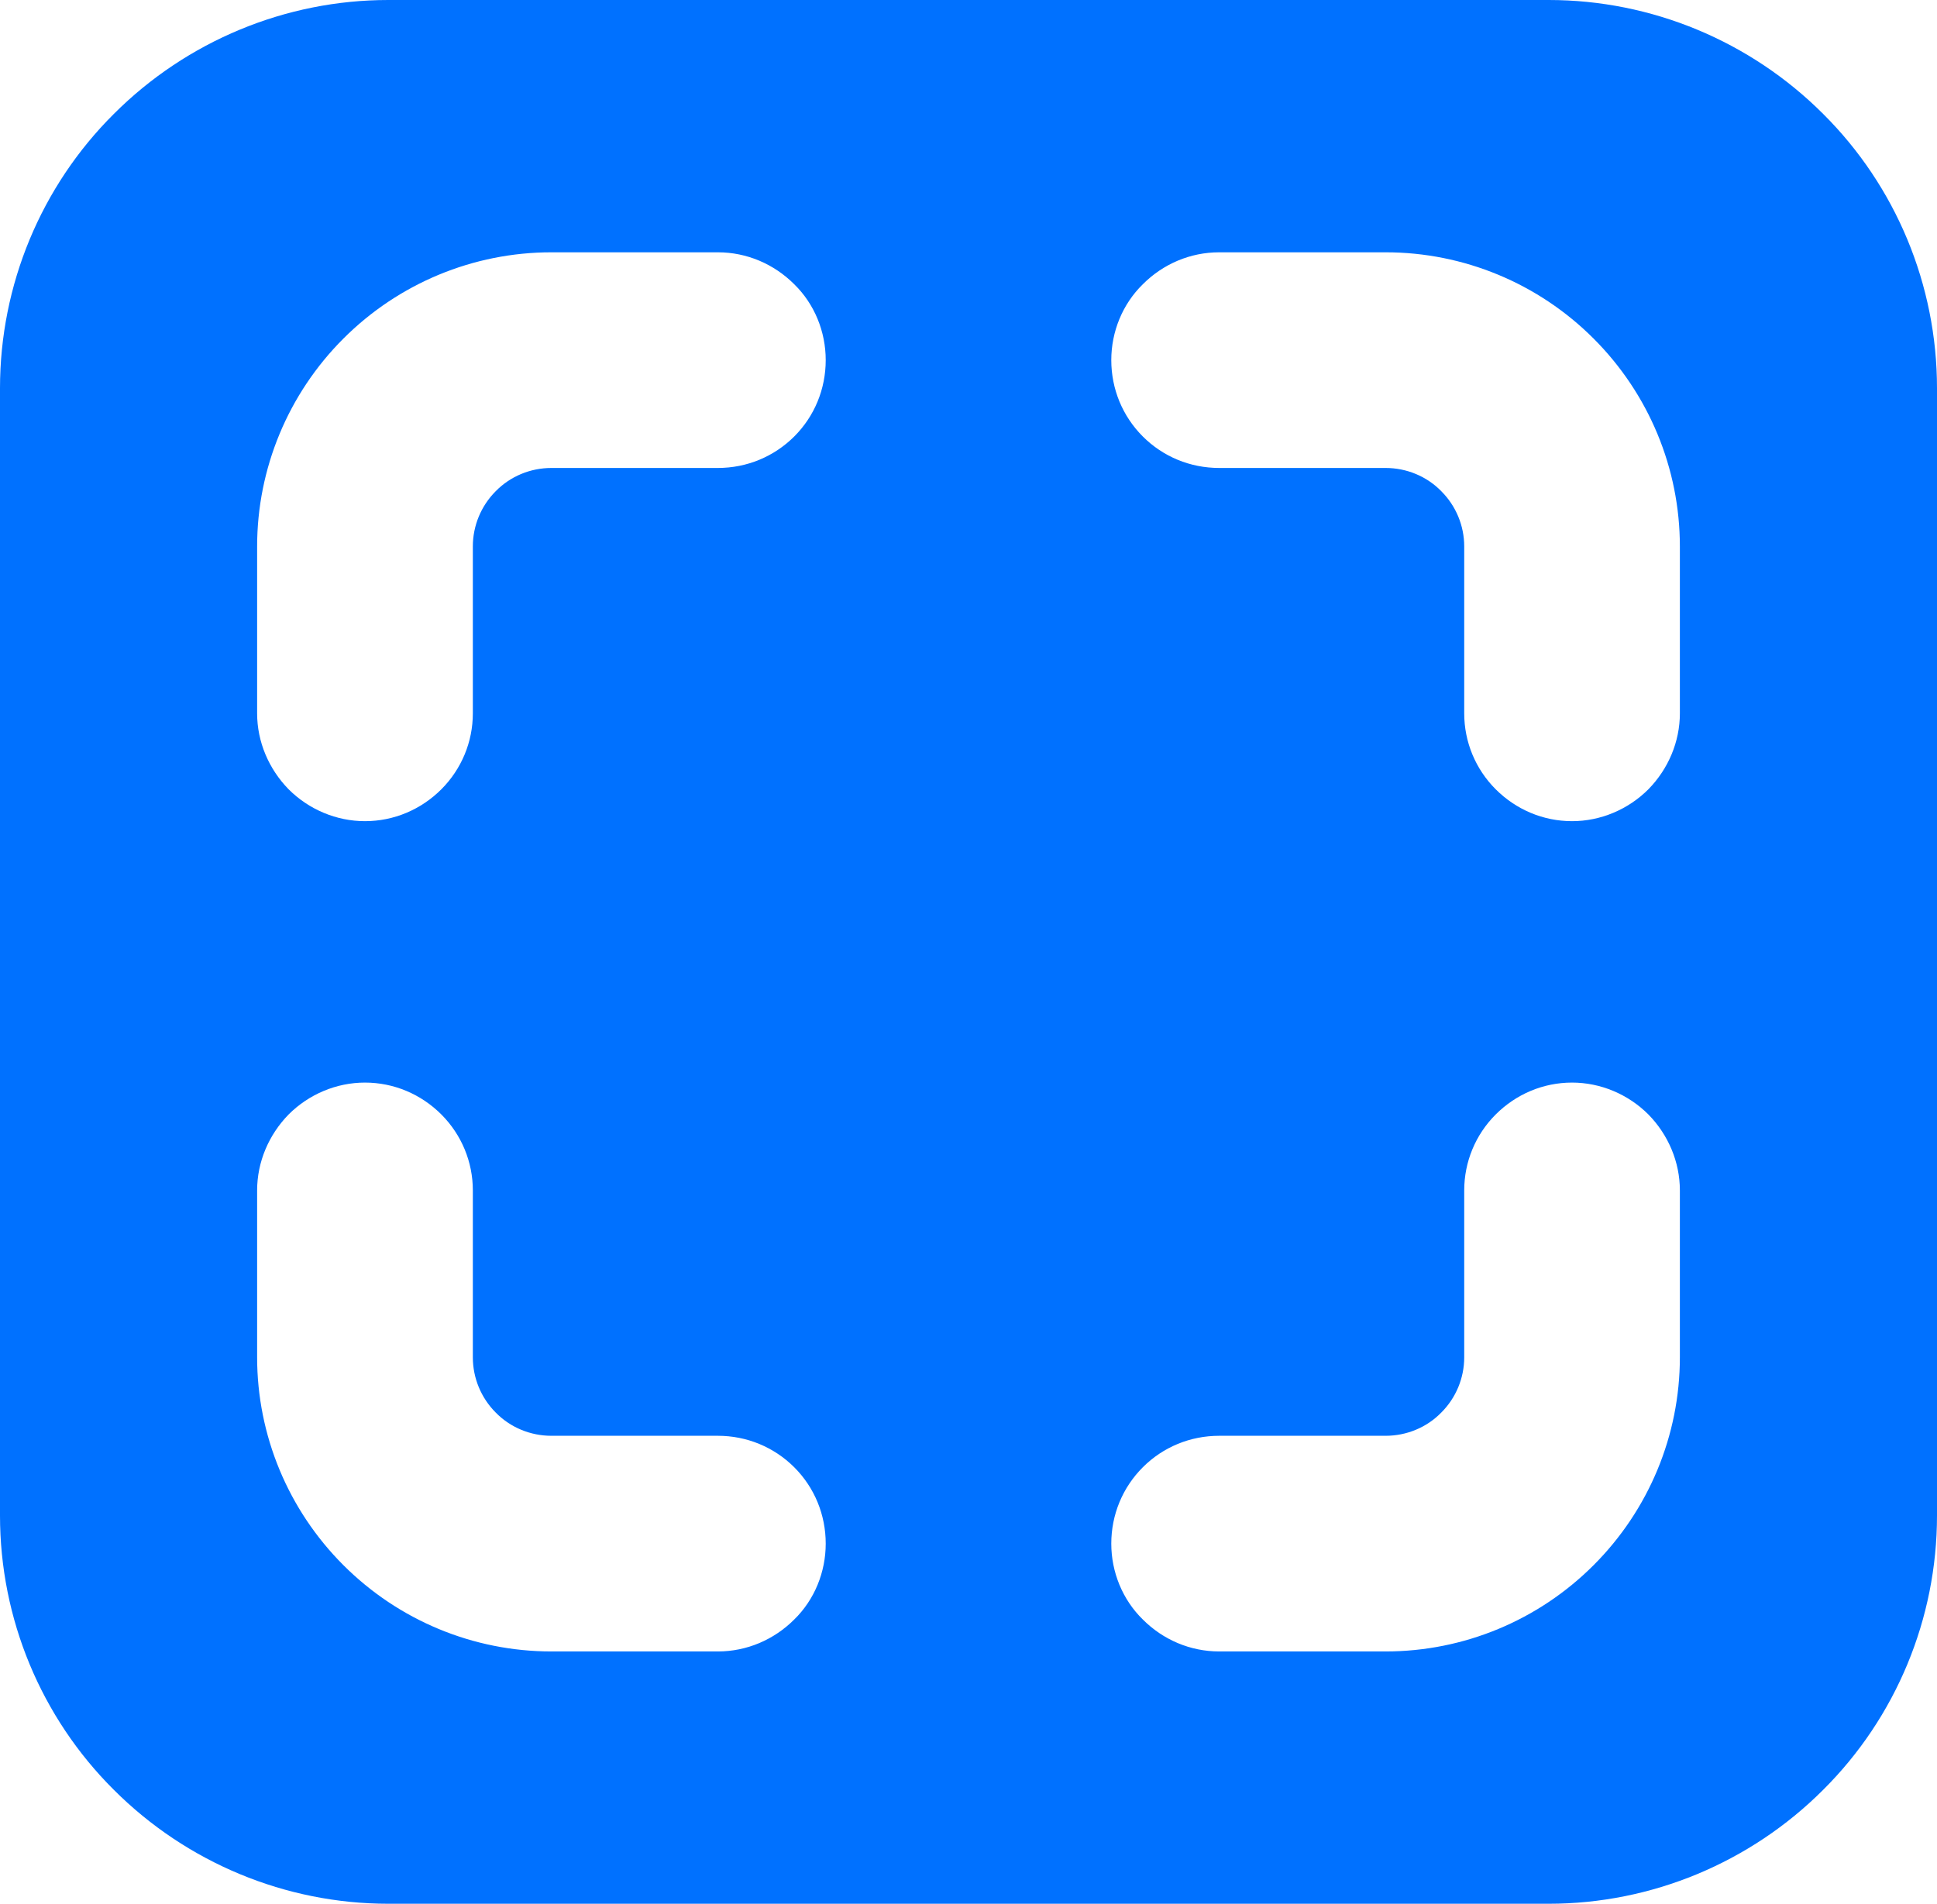
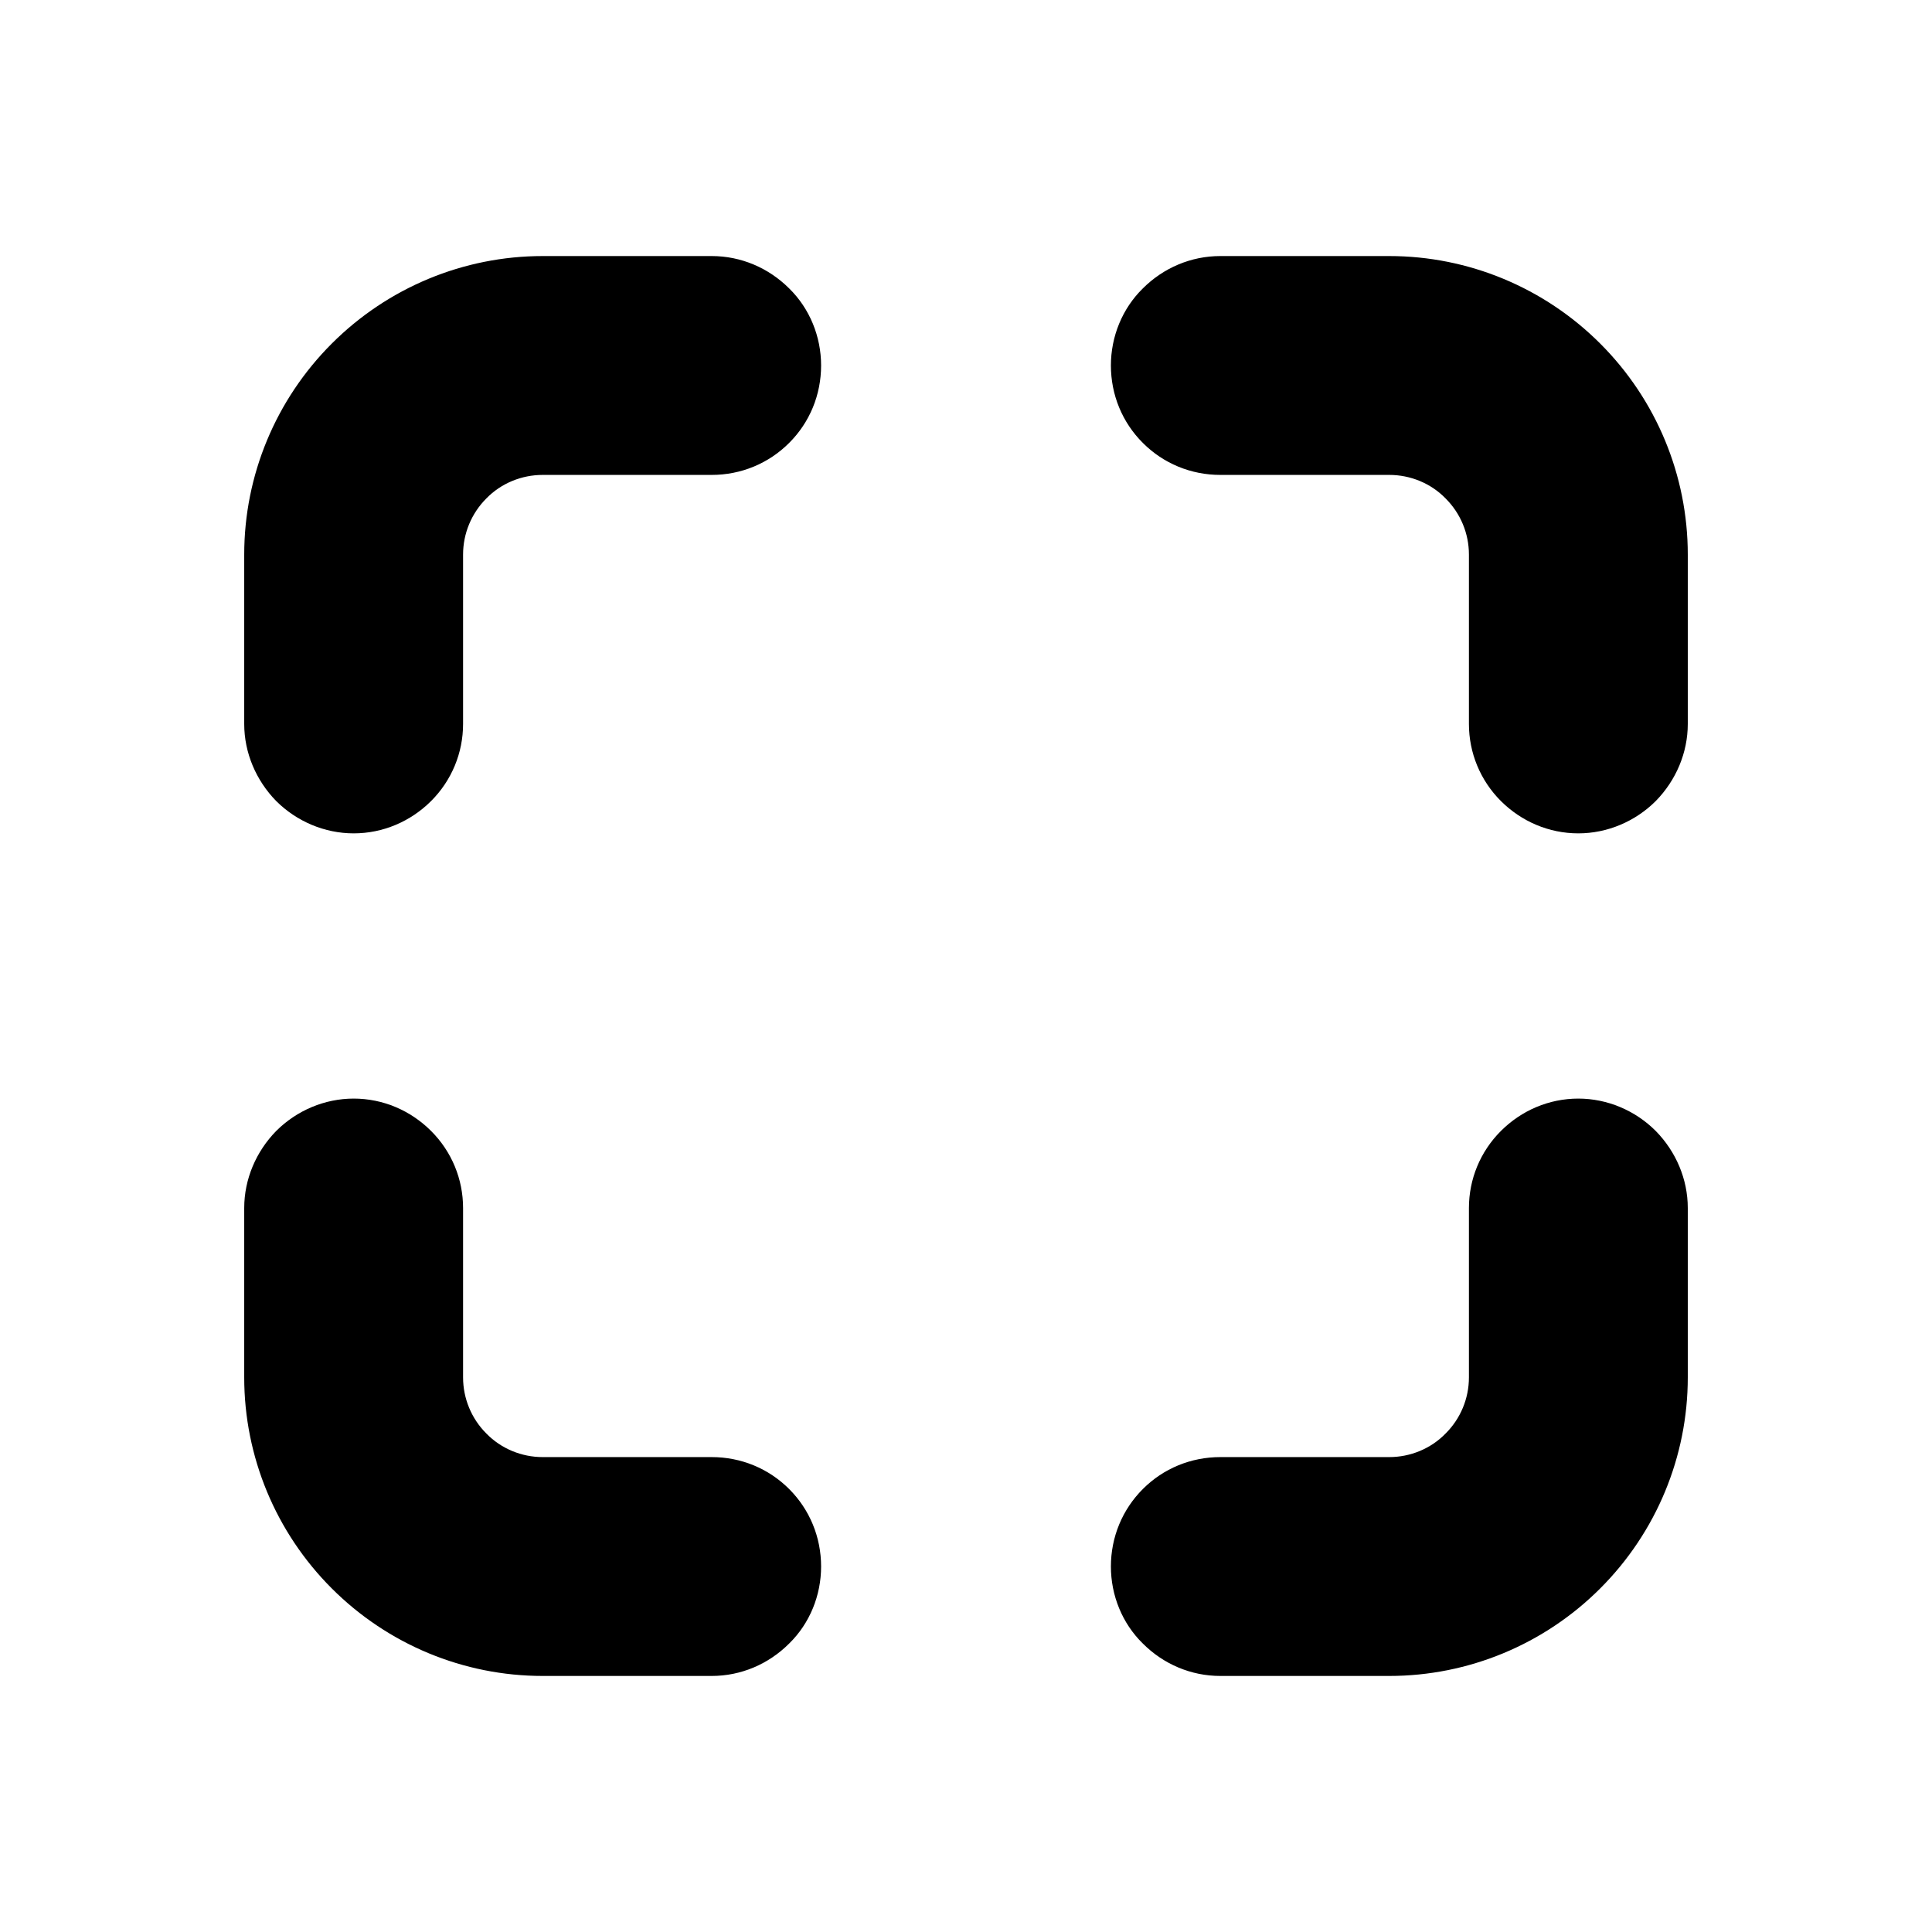
- <svg xmlns="http://www.w3.org/2000/svg" style="isolation:isolate" viewBox="402.046 536.93 32.551 32" width="32.551pt" height="32pt">
-   <path d=" M 409.992 548.921 C 409.992 549.399 409.803 549.856 409.463 550.197 C 409.122 550.538 408.665 550.733 408.179 550.733 C 407.701 550.733 407.237 550.538 406.896 550.197 C 406.563 549.856 406.367 549.399 406.367 548.921 L 406.367 546.115 C 406.367 544.803 406.889 543.549 407.817 542.621 C 408.745 541.693 409.999 541.171 411.311 541.171 L 414.11 541.171 C 414.595 541.171 415.052 541.367 415.393 541.708 C 415.734 542.041 415.922 542.505 415.922 542.983 C 415.922 543.469 415.734 543.926 415.393 544.267 C 415.052 544.607 414.595 544.796 414.11 544.796 L 411.311 544.796 C 410.963 544.796 410.623 544.934 410.376 545.187 C 410.13 545.434 409.992 545.767 409.992 546.115 L 409.992 548.921 L 409.992 548.921 L 409.992 548.921 L 409.992 548.921 Z  M 414.11 561.064 C 414.595 561.064 415.052 561.253 415.393 561.593 C 415.734 561.934 415.922 562.391 415.922 562.877 C 415.922 563.355 415.734 563.819 415.393 564.152 C 415.052 564.493 414.595 564.689 414.11 564.689 L 411.311 564.689 C 409.999 564.689 408.745 564.167 407.817 563.239 C 406.889 562.311 406.367 561.057 406.367 559.745 L 406.367 556.939 C 406.367 556.461 406.563 556.004 406.896 555.663 C 407.237 555.322 407.701 555.127 408.179 555.127 C 408.665 555.127 409.122 555.322 409.463 555.663 C 409.803 556.004 409.992 556.461 409.992 556.939 L 409.992 559.745 C 409.992 560.093 410.13 560.426 410.376 560.673 C 410.623 560.926 410.963 561.064 411.311 561.064 L 414.11 561.064 L 414.11 561.064 L 414.11 561.064 Z  M 422.534 544.796 C 422.048 544.796 421.591 544.607 421.251 544.267 C 420.91 543.926 420.721 543.469 420.721 542.983 C 420.721 542.505 420.91 542.041 421.251 541.708 C 421.591 541.367 422.048 541.171 422.534 541.171 L 425.332 541.171 C 426.644 541.171 427.899 541.693 428.826 542.621 C 429.754 543.549 430.276 544.803 430.276 546.115 L 430.276 548.921 C 430.276 549.399 430.081 549.856 429.747 550.197 C 429.406 550.538 428.942 550.733 428.464 550.733 C 427.978 550.733 427.522 550.538 427.181 550.197 C 426.84 549.856 426.652 549.399 426.652 548.921 L 426.652 546.115 C 426.652 545.767 426.514 545.434 426.267 545.187 C 426.021 544.934 425.68 544.796 425.332 544.796 L 422.534 544.796 L 422.534 544.796 Z  M 408.571 536.93 L 428.073 536.93 C 429.798 536.93 431.458 537.619 432.683 538.844 C 433.908 540.062 434.597 541.722 434.597 543.455 L 434.597 562.405 C 434.597 564.138 433.908 565.798 432.683 567.016 C 431.458 568.241 429.798 568.93 428.073 568.93 L 408.571 568.93 C 406.846 568.93 405.185 568.241 403.96 567.016 C 402.735 565.798 402.046 564.138 402.046 562.405 L 402.046 543.455 C 402.046 541.722 402.735 540.062 403.96 538.844 C 405.185 537.619 406.846 536.93 408.571 536.93 L 408.571 536.93 L 408.571 536.93 L 408.571 536.93 Z  M 426.652 556.939 C 426.652 556.461 426.84 556.004 427.181 555.663 C 427.522 555.322 427.978 555.127 428.464 555.127 C 428.942 555.127 429.406 555.322 429.747 555.663 C 430.081 556.004 430.276 556.461 430.276 556.939 L 430.276 559.745 C 430.276 561.057 429.754 562.311 428.826 563.239 C 427.899 564.167 426.644 564.689 425.332 564.689 L 422.534 564.689 C 422.048 564.689 421.591 564.493 421.251 564.152 C 420.91 563.819 420.721 563.355 420.721 562.877 C 420.721 562.391 420.91 561.934 421.251 561.593 C 421.591 561.253 422.048 561.064 422.534 561.064 L 425.332 561.064 C 425.68 561.064 426.021 560.926 426.267 560.673 C 426.514 560.426 426.652 560.093 426.652 559.745 L 426.652 556.939 Z " fill-rule="evenodd" fill="rgb(0,113,255)" />
+ <svg xmlns="http://www.w3.org/2000/svg" style="isolation:isolate" viewBox="404.315 521.772 32 32" width="32pt" height="32pt">
+   <g>
+     <path d=" M 411.985 533.763 C 411.985 534.241 411.797 534.698 411.456 535.039 C 411.115 535.379 410.658 535.575 410.173 535.575 C 409.694 535.575 409.23 535.379 408.889 535.039 C 408.556 534.698 408.36 534.241 408.36 533.763 L 408.36 530.957 C 408.36 529.645 408.882 528.391 409.81 527.463 C 410.738 526.535 411.992 526.013 413.304 526.013 L 416.103 526.013 C 416.589 526.013 417.045 526.209 417.386 526.549 C 417.727 526.883 417.915 527.347 417.915 527.825 C 417.915 528.311 417.727 528.768 417.386 529.108 C 417.045 529.449 416.589 529.638 416.103 529.638 L 413.304 529.638 C 412.956 529.638 412.616 529.775 412.369 530.029 C 412.123 530.276 411.985 530.609 411.985 530.957 L 411.985 533.763 L 411.985 533.763 L 411.985 533.763 L 411.985 533.763 Z  M 416.103 545.906 C 416.589 545.906 417.045 546.094 417.386 546.435 C 417.727 546.776 417.915 547.233 417.915 547.718 C 417.915 548.197 417.727 548.661 417.386 548.994 C 417.045 549.335 416.589 549.531 416.103 549.531 L 413.304 549.531 C 411.992 549.531 410.738 549.009 409.81 548.081 C 408.882 547.153 408.36 545.899 408.36 544.586 L 408.36 541.781 C 408.36 541.302 408.556 540.846 408.889 540.505 C 409.23 540.164 409.694 539.968 410.173 539.968 C 410.658 539.968 411.115 540.164 411.456 540.505 C 411.797 540.846 411.985 541.302 411.985 541.781 L 411.985 544.586 C 411.985 544.934 412.123 545.268 412.369 545.514 C 412.616 545.768 412.956 545.906 413.304 545.906 L 416.103 545.906 L 416.103 545.906 L 416.103 545.906 Z  M 424.527 529.638 C 424.041 529.638 423.584 529.449 423.244 529.108 C 422.903 528.768 422.715 528.311 422.715 527.825 C 422.715 527.347 422.903 526.883 423.244 526.549 C 423.584 526.209 424.041 526.013 424.527 526.013 L 427.325 526.013 C 428.637 526.013 429.892 526.535 430.82 527.463 C 431.748 528.391 432.27 529.645 432.27 530.957 L 432.27 533.763 C 432.27 534.241 432.074 534.698 431.74 535.039 C 431.4 535.379 430.936 535.575 430.457 535.575 C 429.971 535.575 429.515 535.379 429.174 535.039 C 428.833 534.698 428.645 534.241 428.645 533.763 L 428.645 530.957 C 428.645 530.609 428.507 530.276 428.26 530.029 C 428.014 529.775 427.673 529.638 427.325 529.638 L 424.527 529.638 L 424.527 529.638 Z  M 428.645 541.781 C 428.645 541.302 428.833 540.846 429.174 540.505 C 429.515 540.164 429.971 539.968 430.457 539.968 C 430.936 539.968 431.4 540.164 431.74 540.505 C 432.074 540.846 432.27 541.302 432.27 541.781 L 432.27 544.586 C 432.27 545.899 431.748 547.153 430.82 548.081 C 429.892 549.009 428.637 549.531 427.325 549.531 L 424.527 549.531 C 424.041 549.531 423.584 549.335 423.244 548.994 C 422.903 548.661 422.715 548.197 422.715 547.718 C 422.715 547.233 422.903 546.776 423.244 546.435 C 423.584 546.094 424.041 545.906 424.527 545.906 L 427.325 545.906 C 427.673 545.906 428.014 545.768 428.26 545.514 C 428.507 545.268 428.645 544.934 428.645 544.586 L 428.645 541.781 Z " fill-rule="evenodd" fill="rgb(0,0,0)" />
+     <path d=" M 404.315 521.772 L 436.315 521.772 L 436.315 553.772 L 404.315 553.772 L 404.315 521.772 Z " fill="none" />
+   </g>
</svg>
